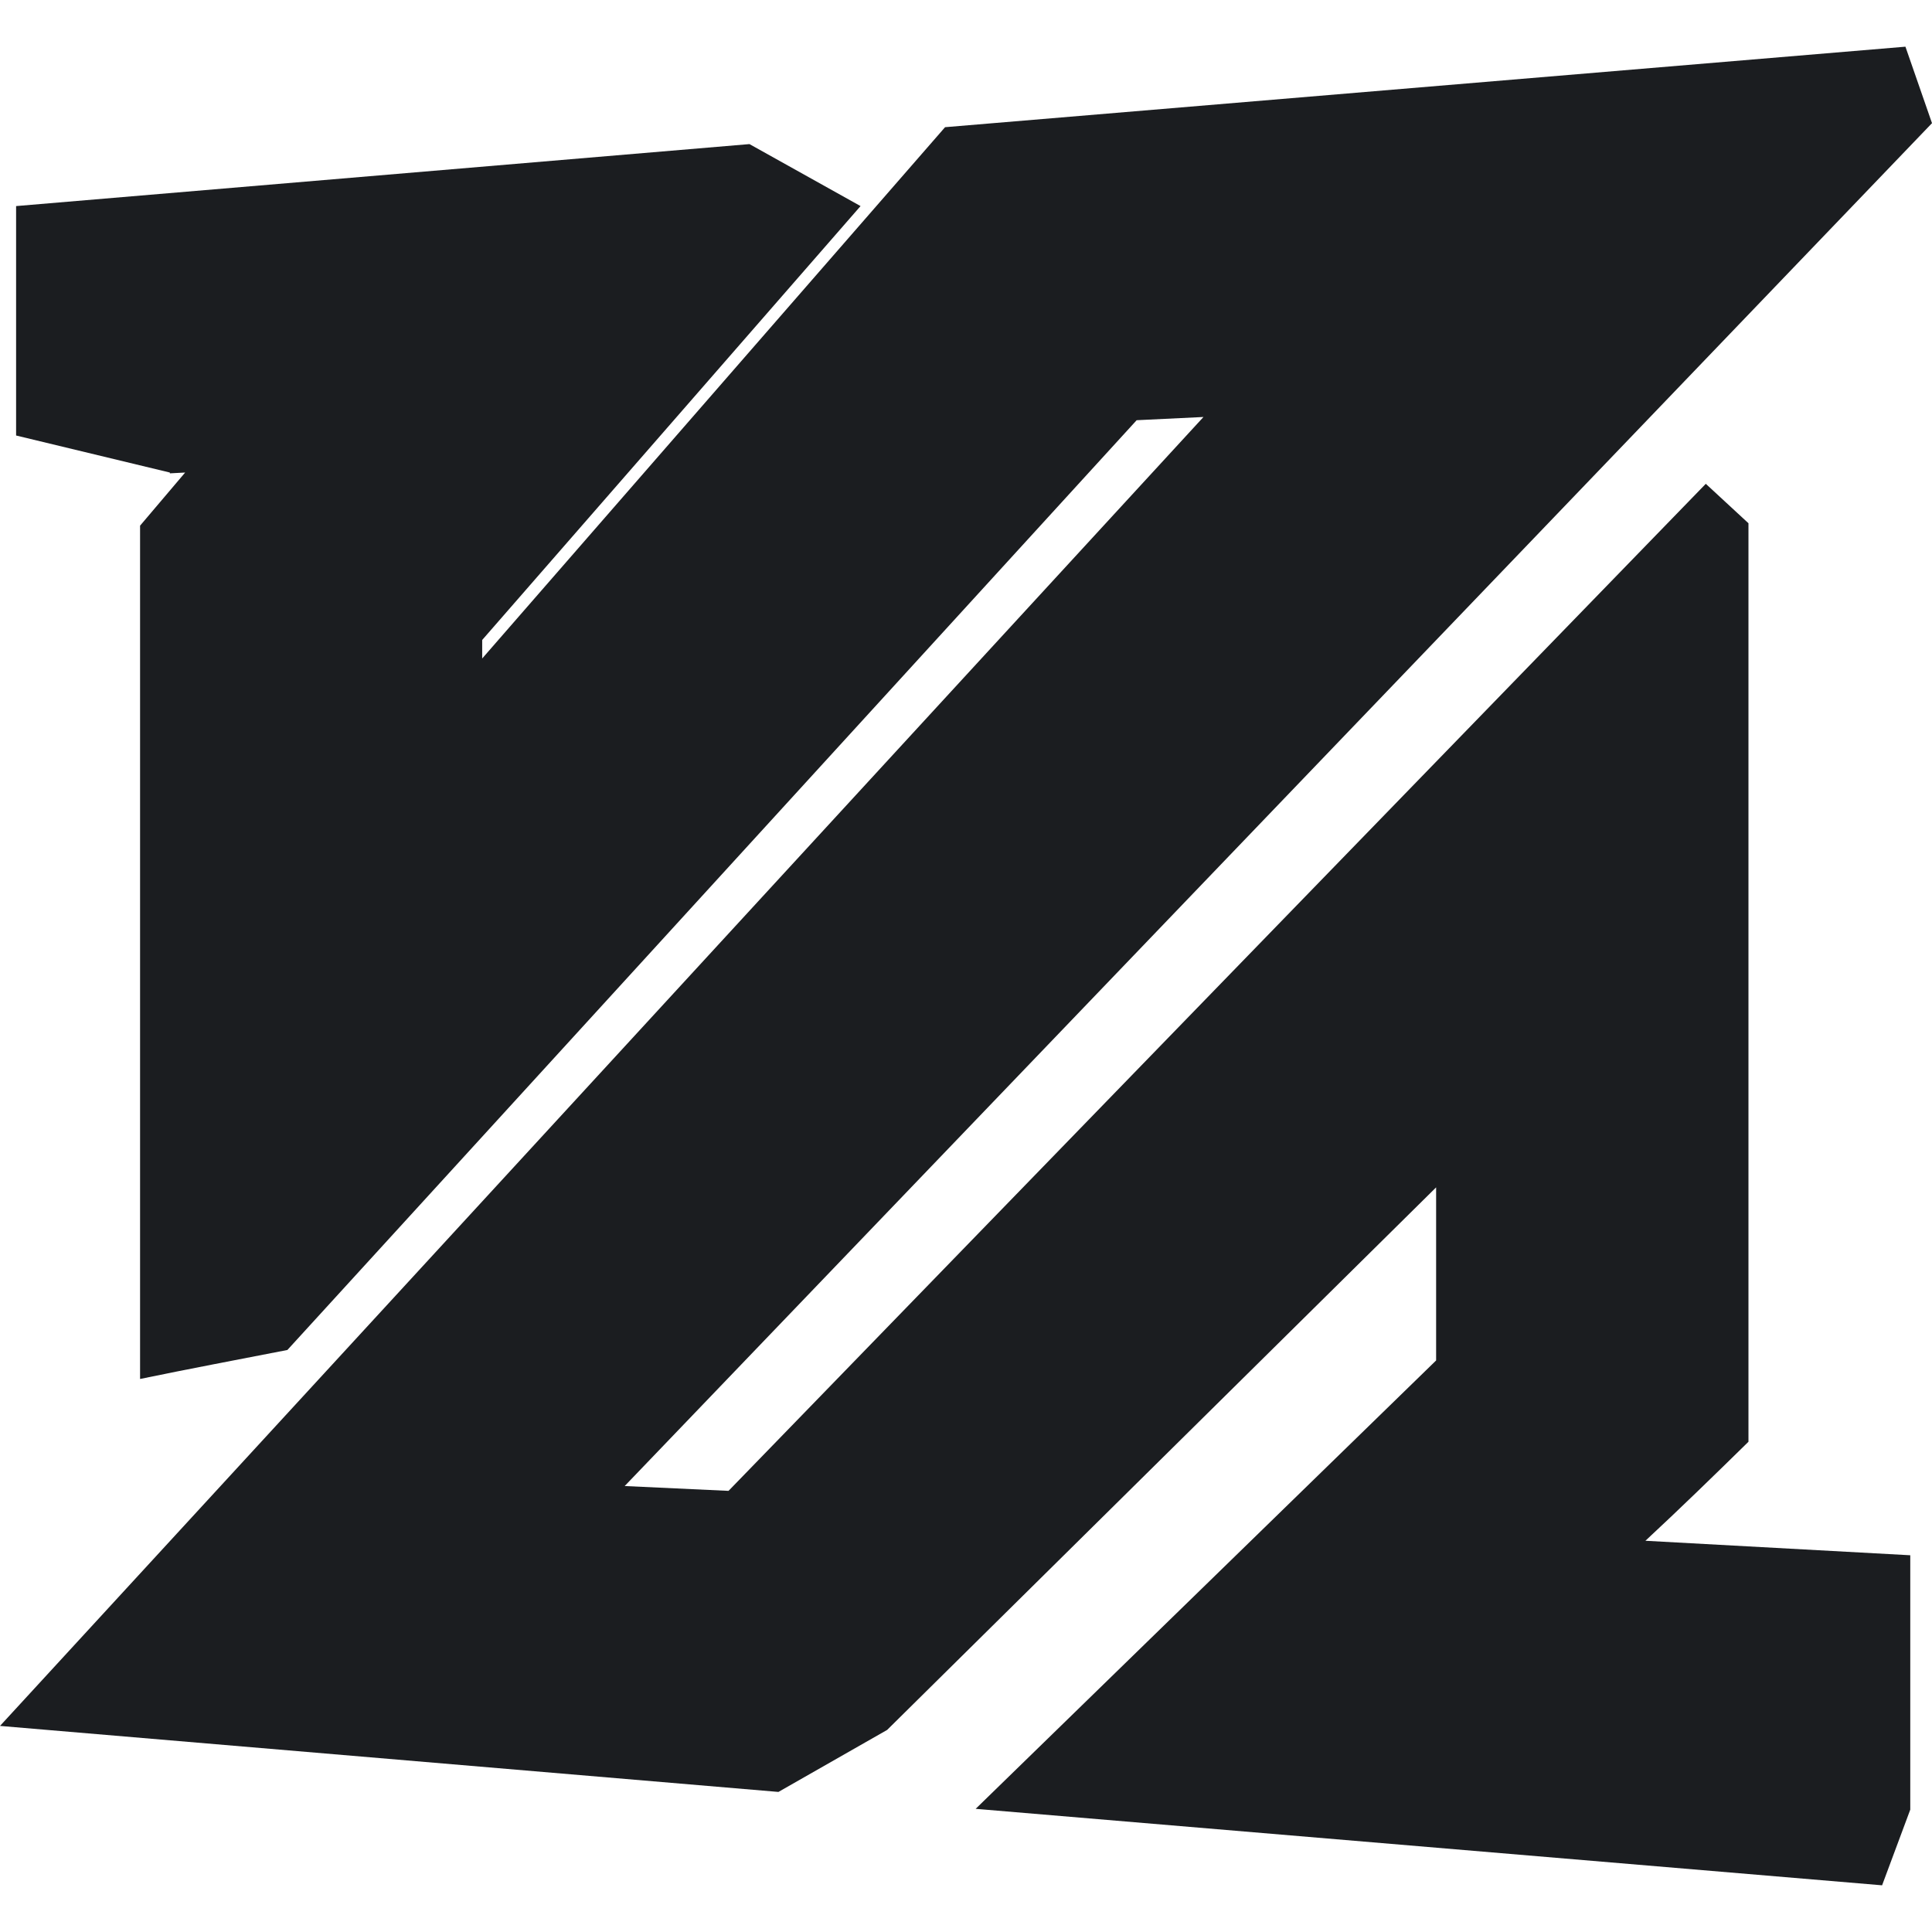
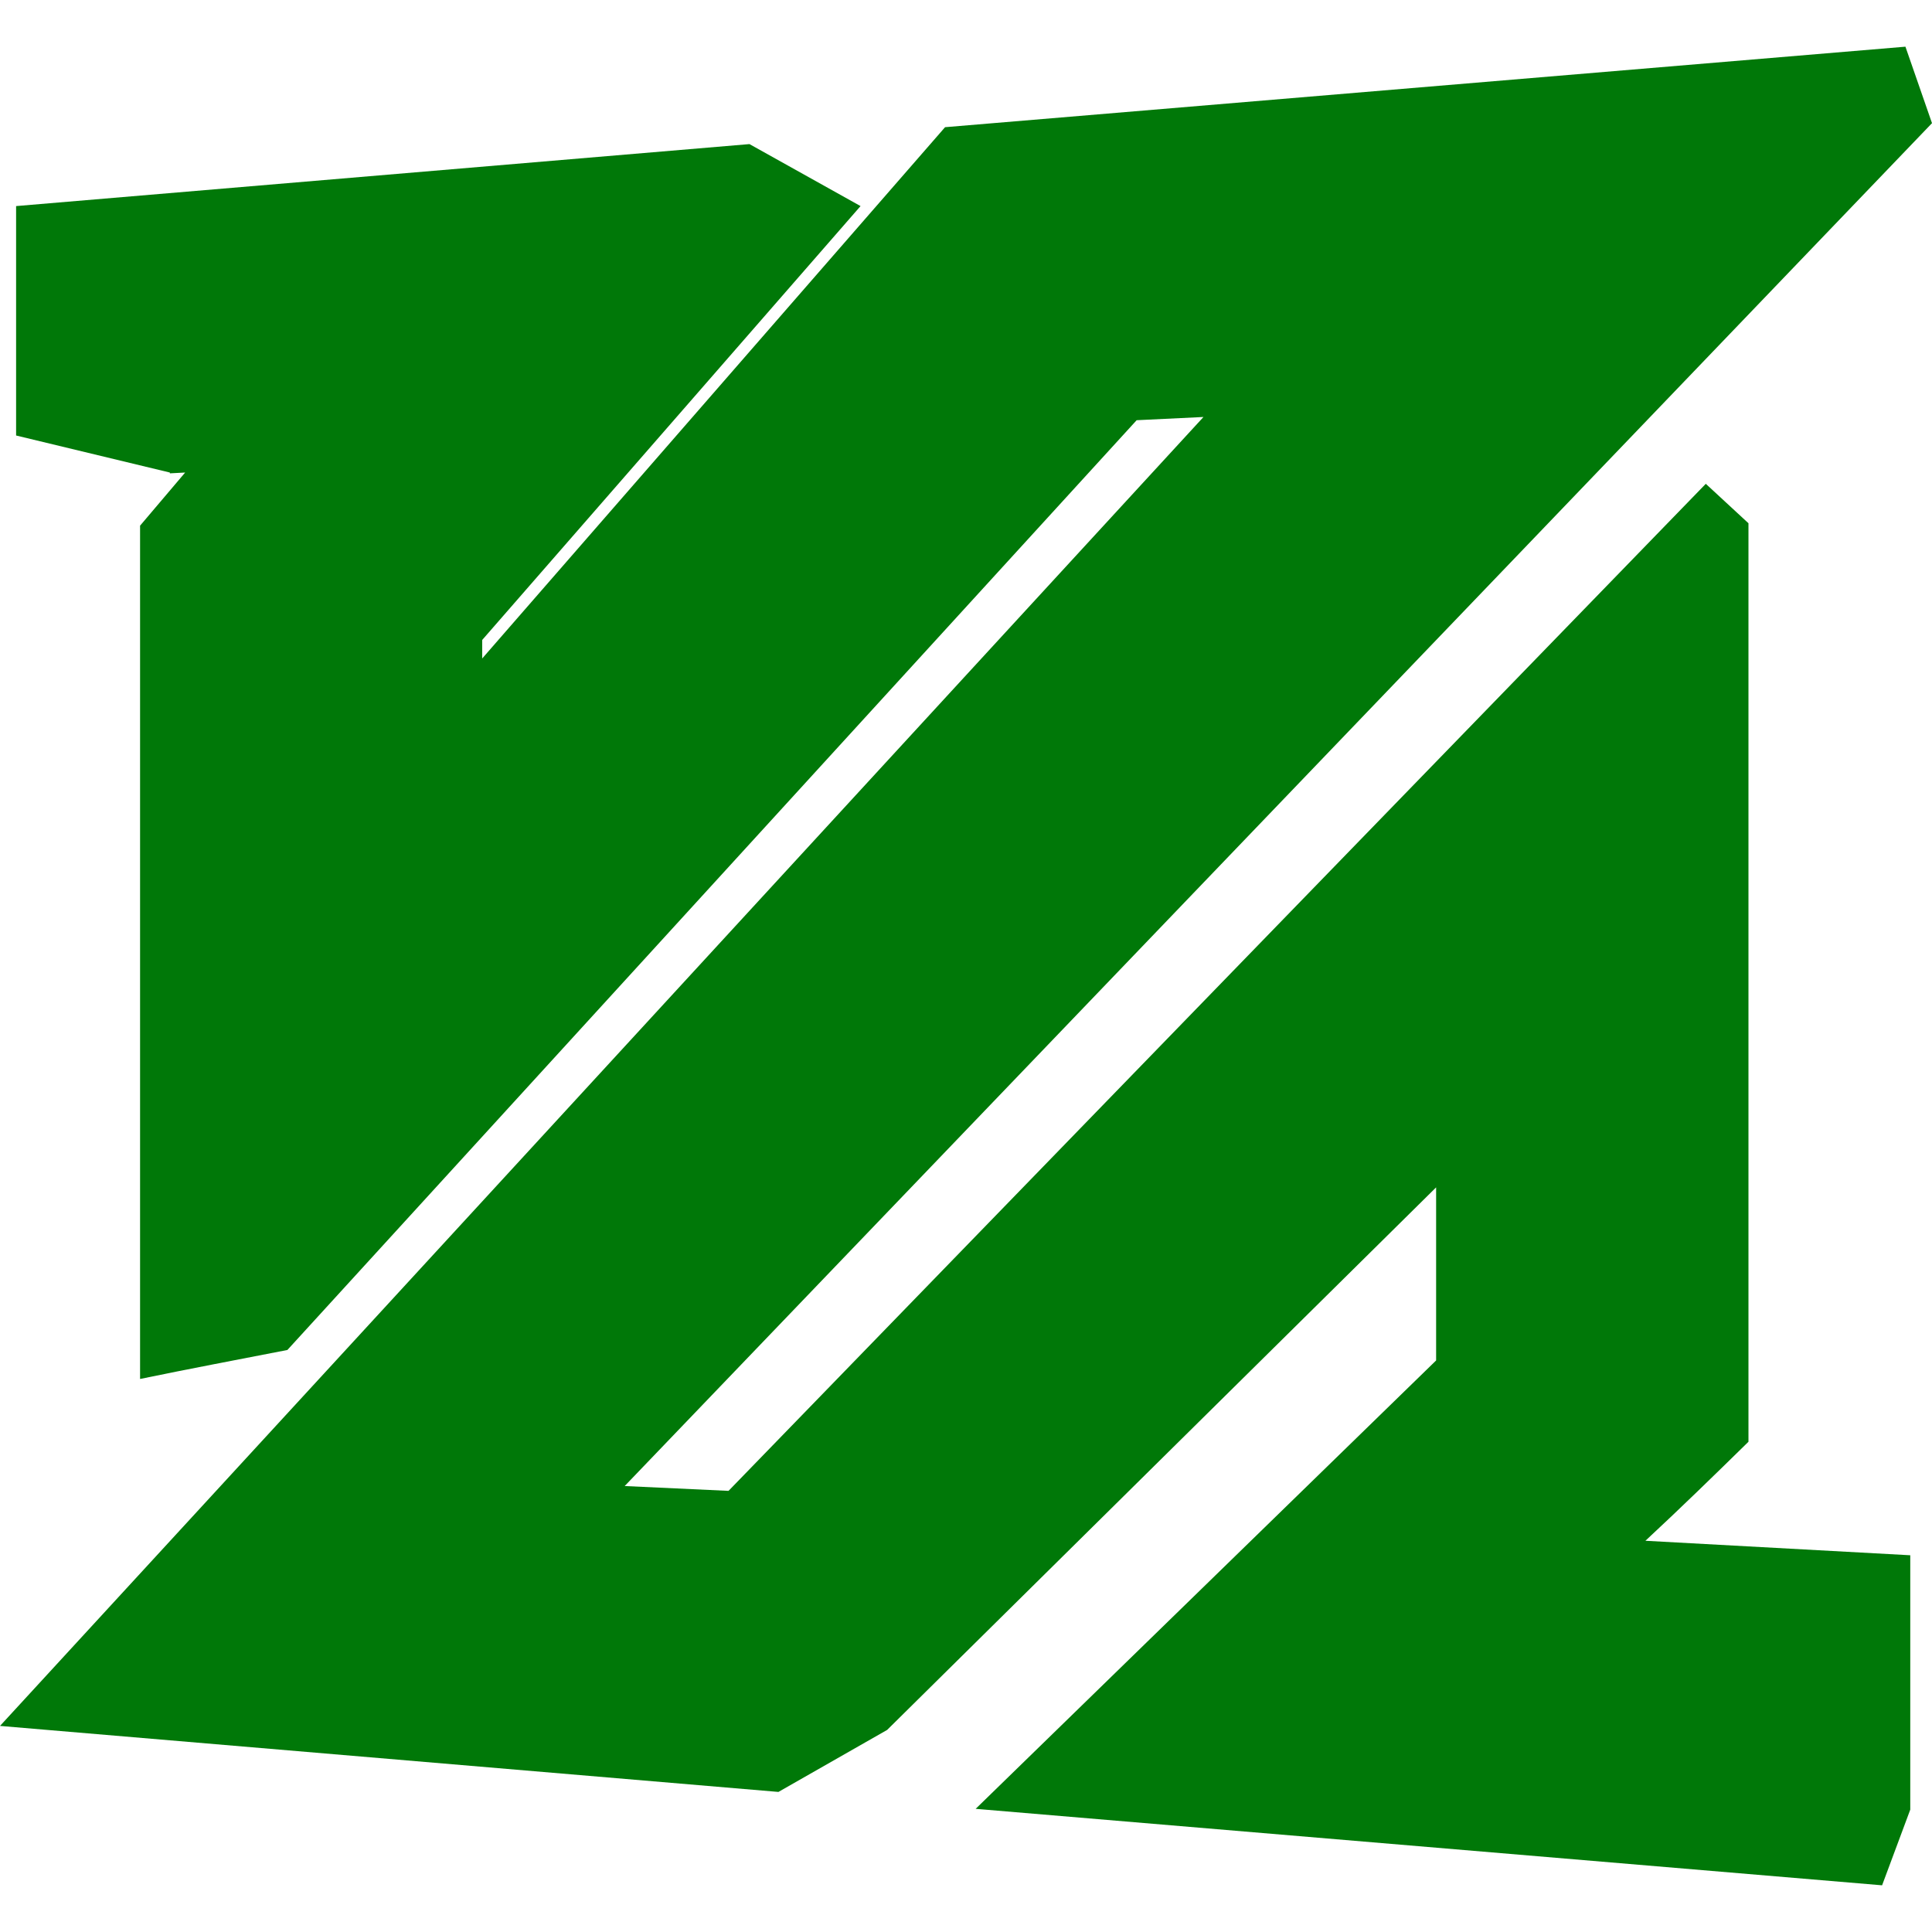
- <svg xmlns="http://www.w3.org/2000/svg" fill="#1b1d20" role="img" viewBox="0 0 24 24">
+ <svg xmlns="http://www.w3.org/2000/svg" fill="#007808" role="img" viewBox="0 0 24 24">
  <path d="M21.72 17.91V6.5l-.53-.49L9.05 18.52l-1.29-.06L24 1.53l-.33-.95-11.93 1-5.75 6.6v-.23l4.7-5.39-1.38-.77-9.11.77v2.85l1.91.46v.01l.19-.01-.56.66v10.6c.609-.126 1.22-.241 1.83-.36L14.12 5.22l.83-.04L0 21.44l9.67.82 1.35-.77 6.82-6.74v2.15l-5.72 5.57 11.26.95.35-.94v-3.16l-3.29-.18c.434-.403.858-.816 1.28-1.23z" />
</svg>
